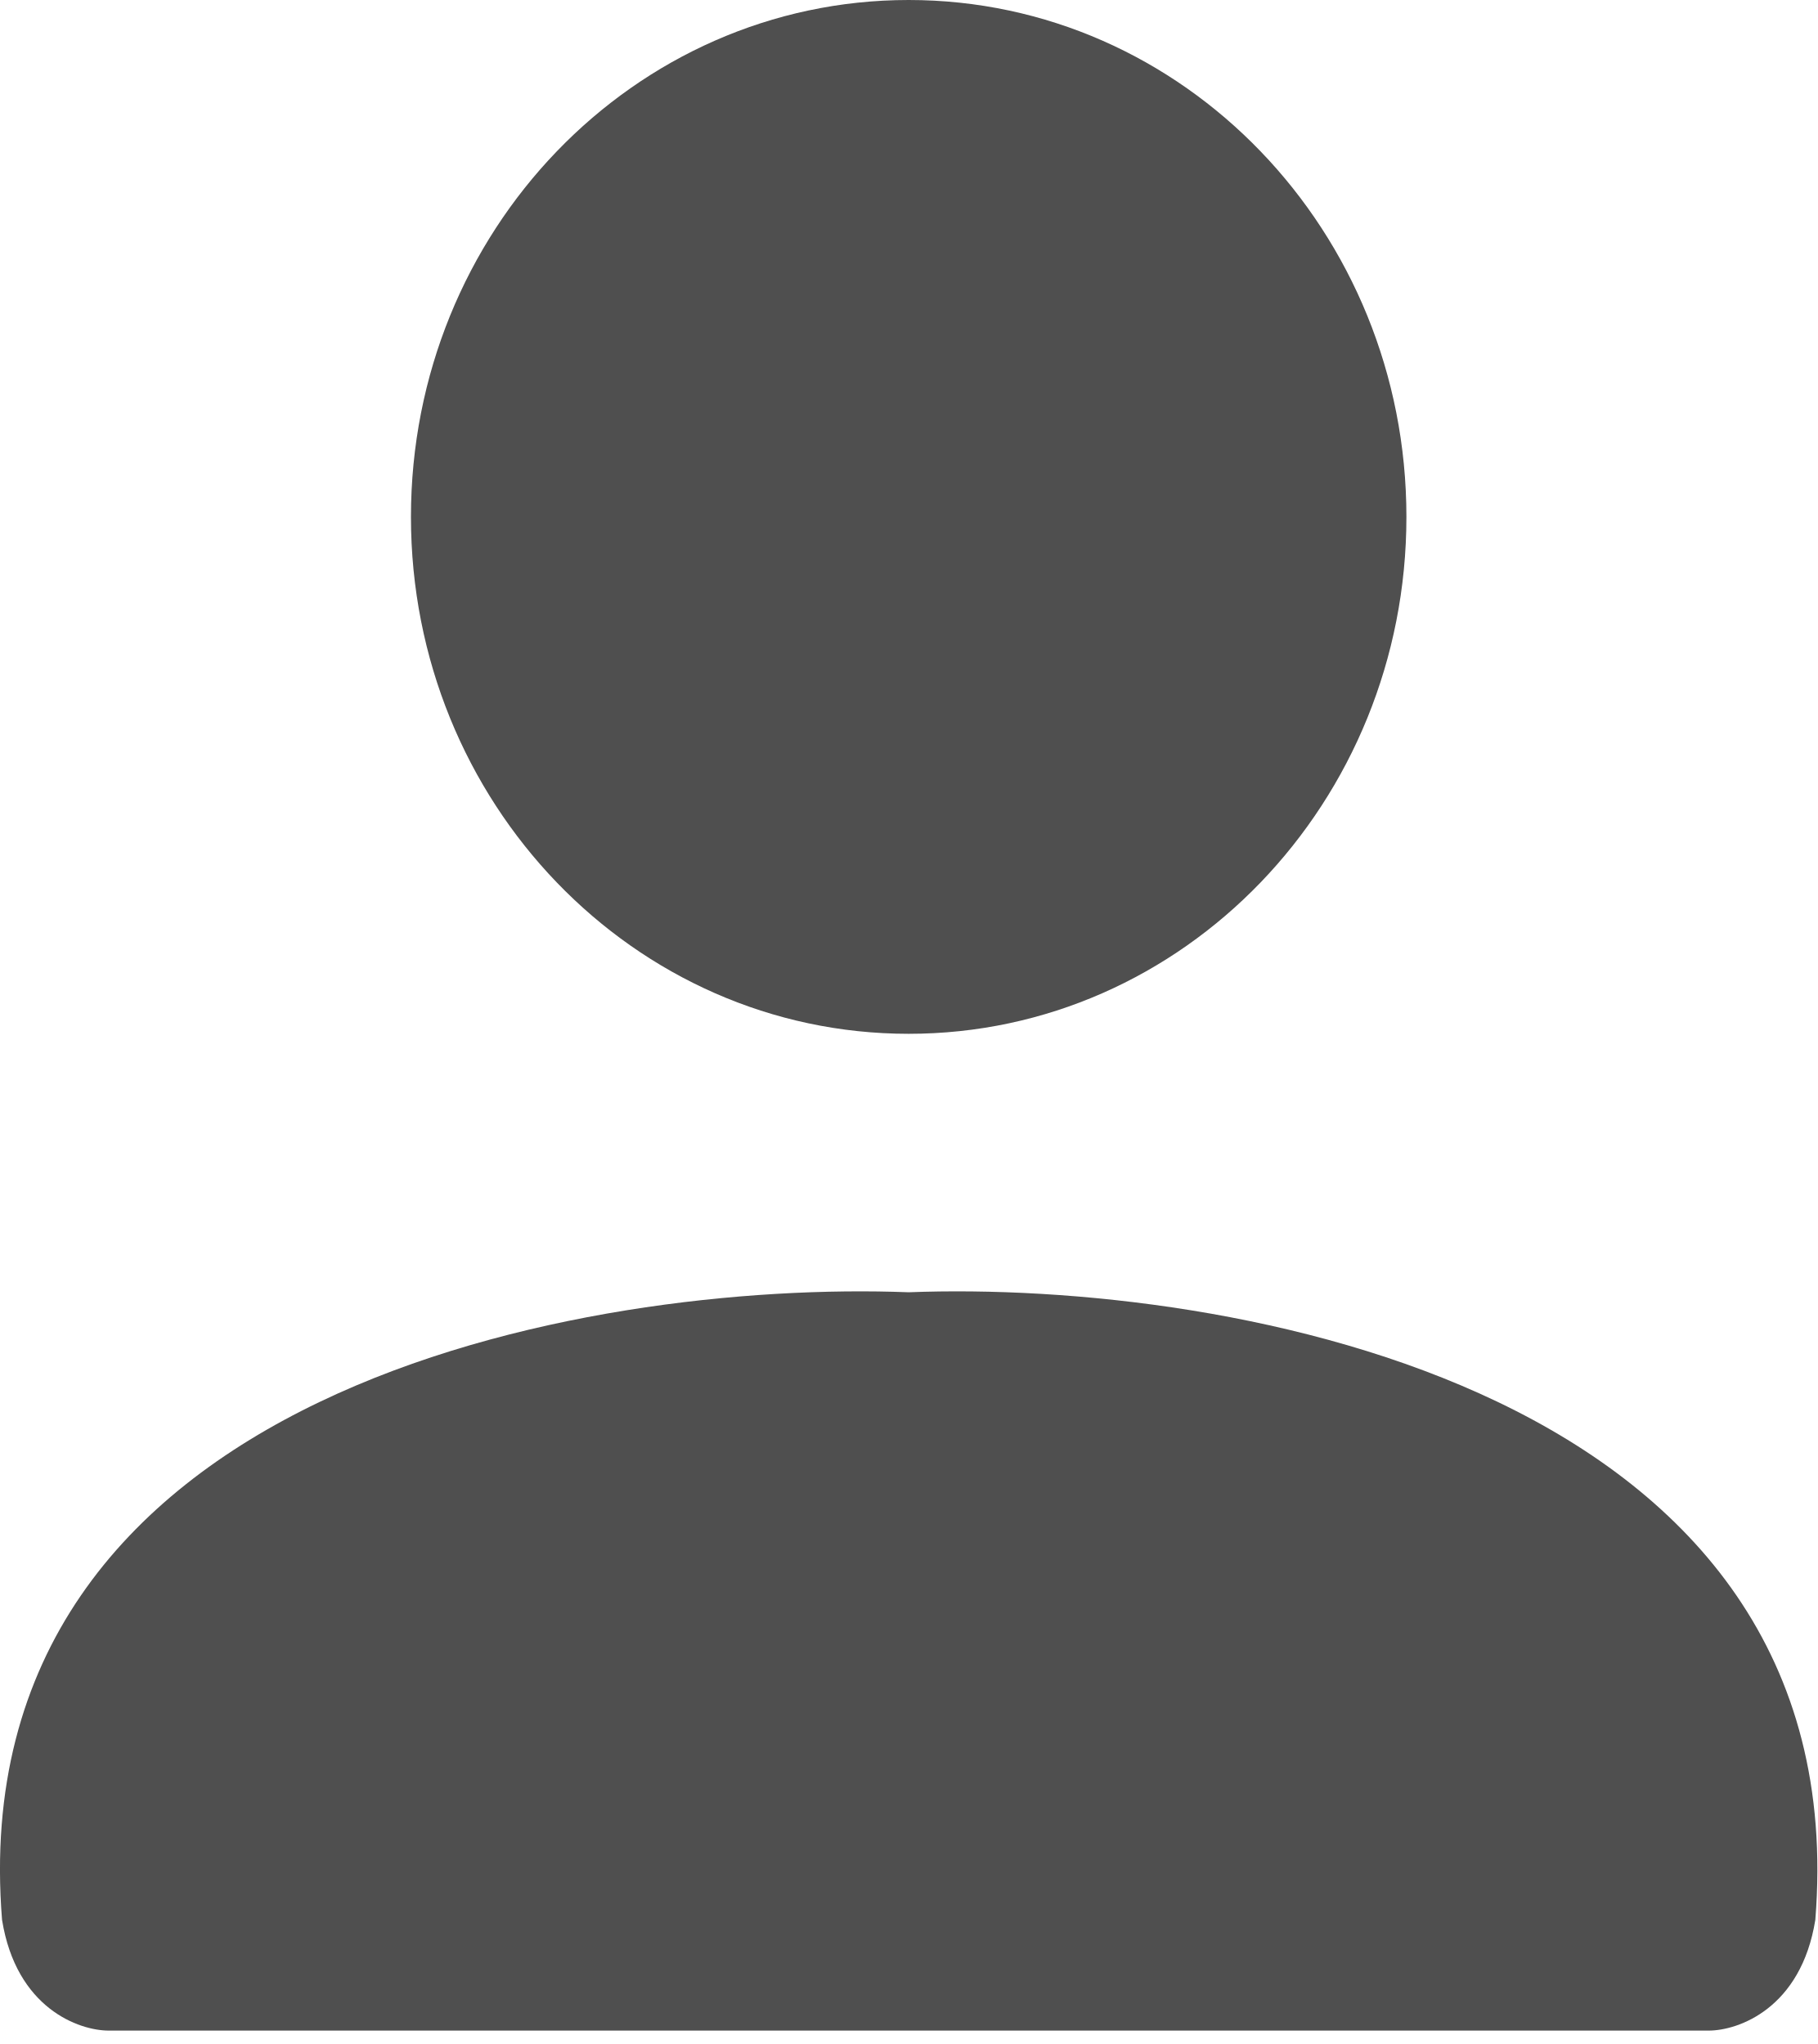
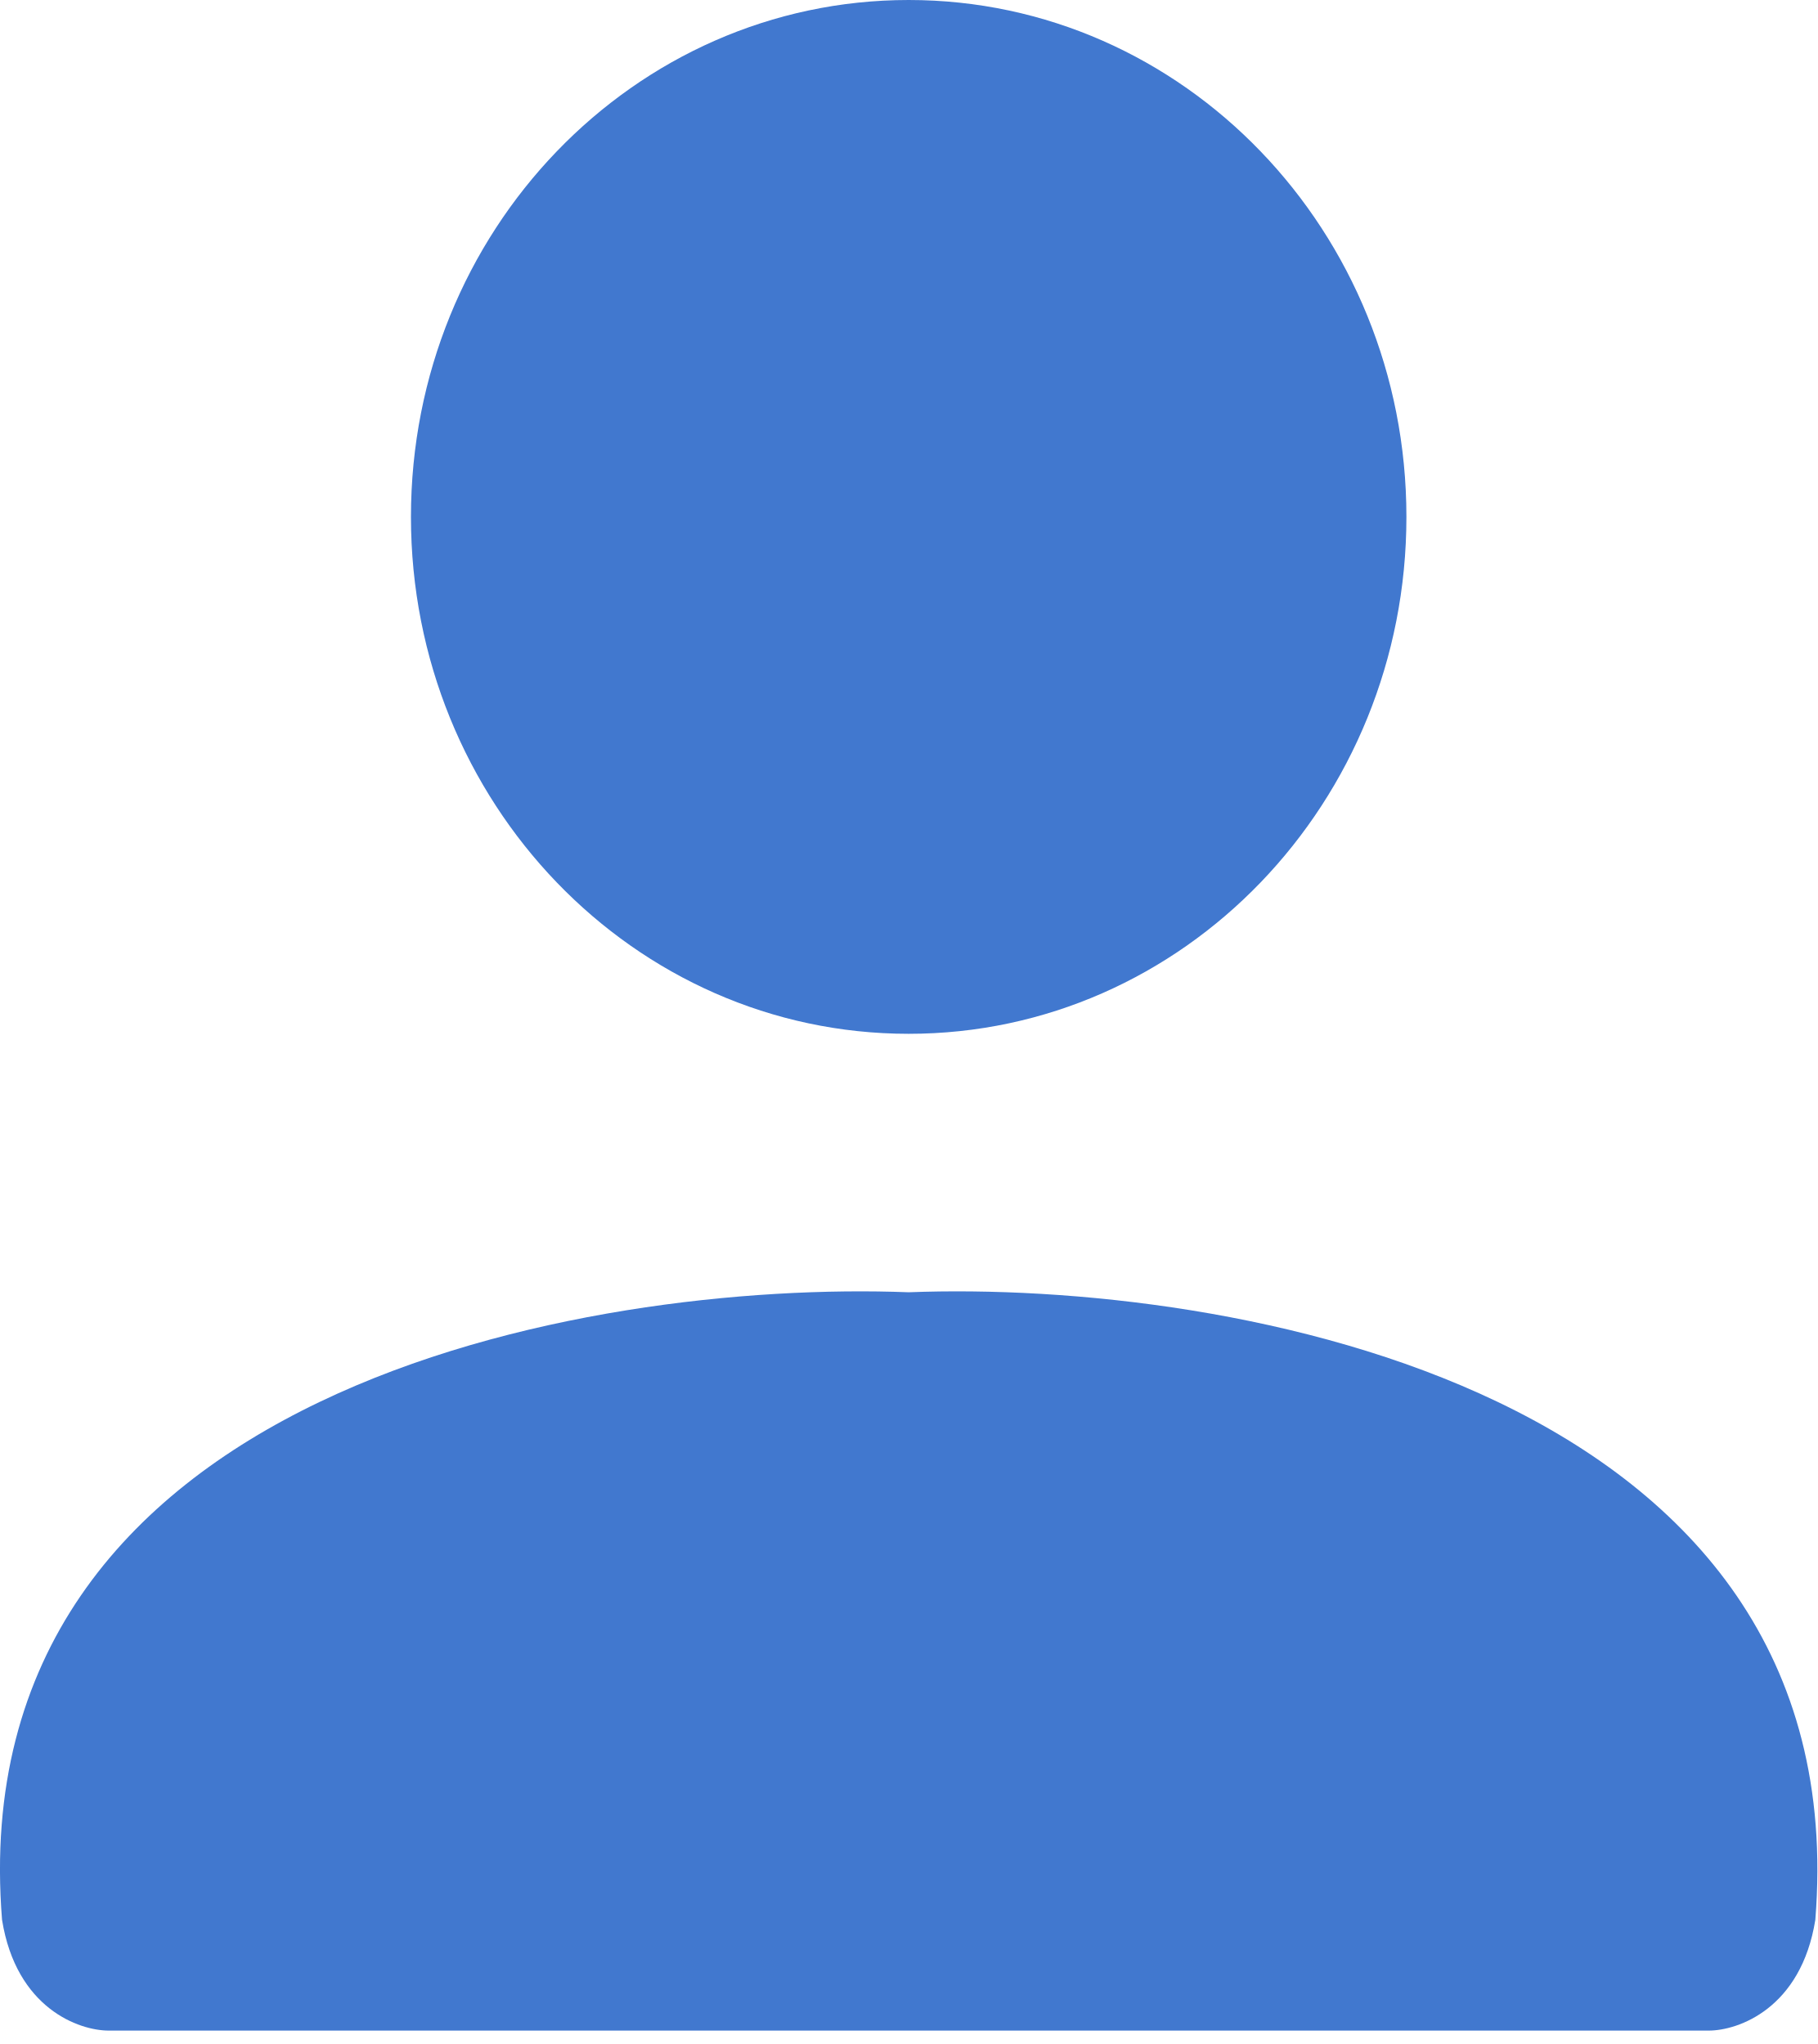
<svg xmlns="http://www.w3.org/2000/svg" width="24" height="27" viewBox="0 0 24 27" fill="none">
-   <path d="M12 17.07C16.226 16.907 24.536 18.337 23.973 25.36C23.785 26.531 22.955 26.823 22.564 26.823H12L1.436 26.823C1.045 26.823 0.215 26.531 0.027 25.36C-0.536 18.337 7.774 16.907 12 17.07Z" fill="#4F4F4F" />
-   <path d="M18.573 6.828C18.573 10.599 15.63 13.656 12 13.656C8.37 13.656 5.427 10.599 5.427 6.828C5.427 3.057 8.37 0 12 0C15.63 0 18.573 3.057 18.573 6.828Z" fill="#4F4F4F" />
+   <path d="M12 17.07C16.226 16.907 24.536 18.337 23.973 25.36C23.785 26.531 22.955 26.823 22.564 26.823H12L1.436 26.823C1.045 26.823 0.215 26.531 0.027 25.36C-0.536 18.337 7.774 16.907 12 17.07Z" fill="#4178CF" />
+   <path d="M18.573 6.828C18.573 10.599 15.63 13.656 12 13.656C8.37 13.656 5.427 10.599 5.427 6.828C5.427 3.057 8.37 0 12 0C15.63 0 18.573 3.057 18.573 6.828Z" fill="#4178CF" />
</svg>
